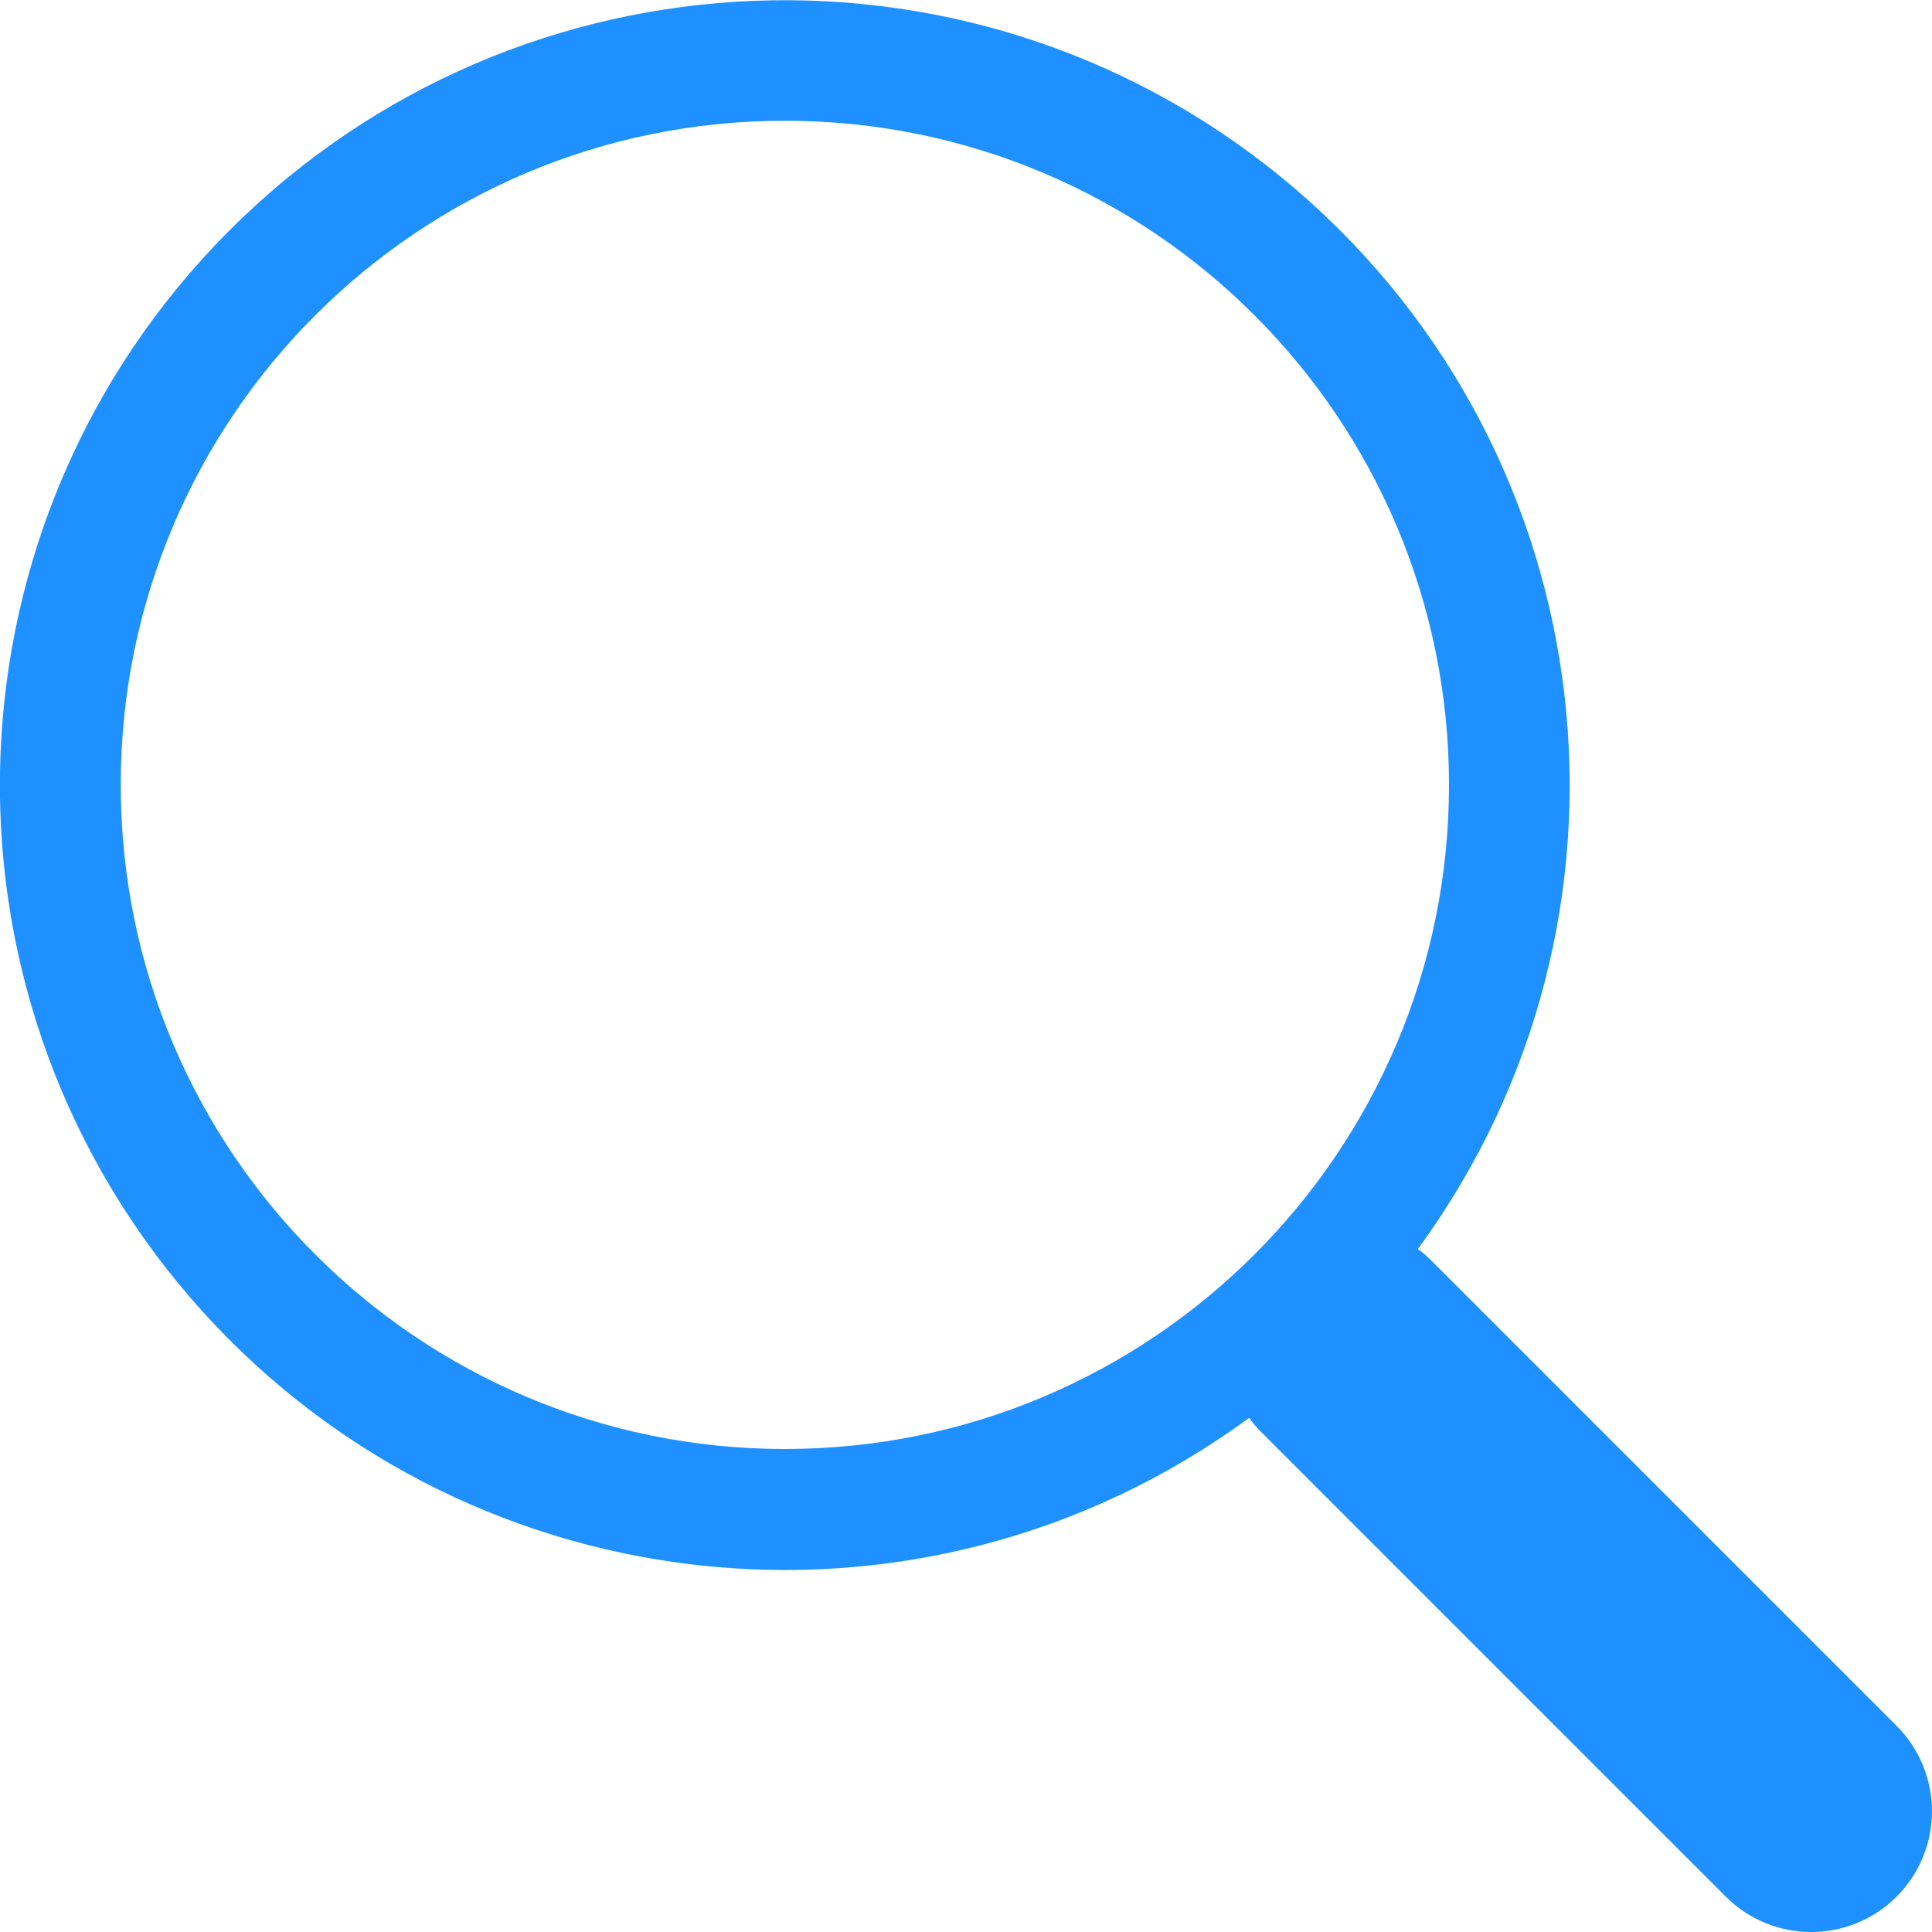
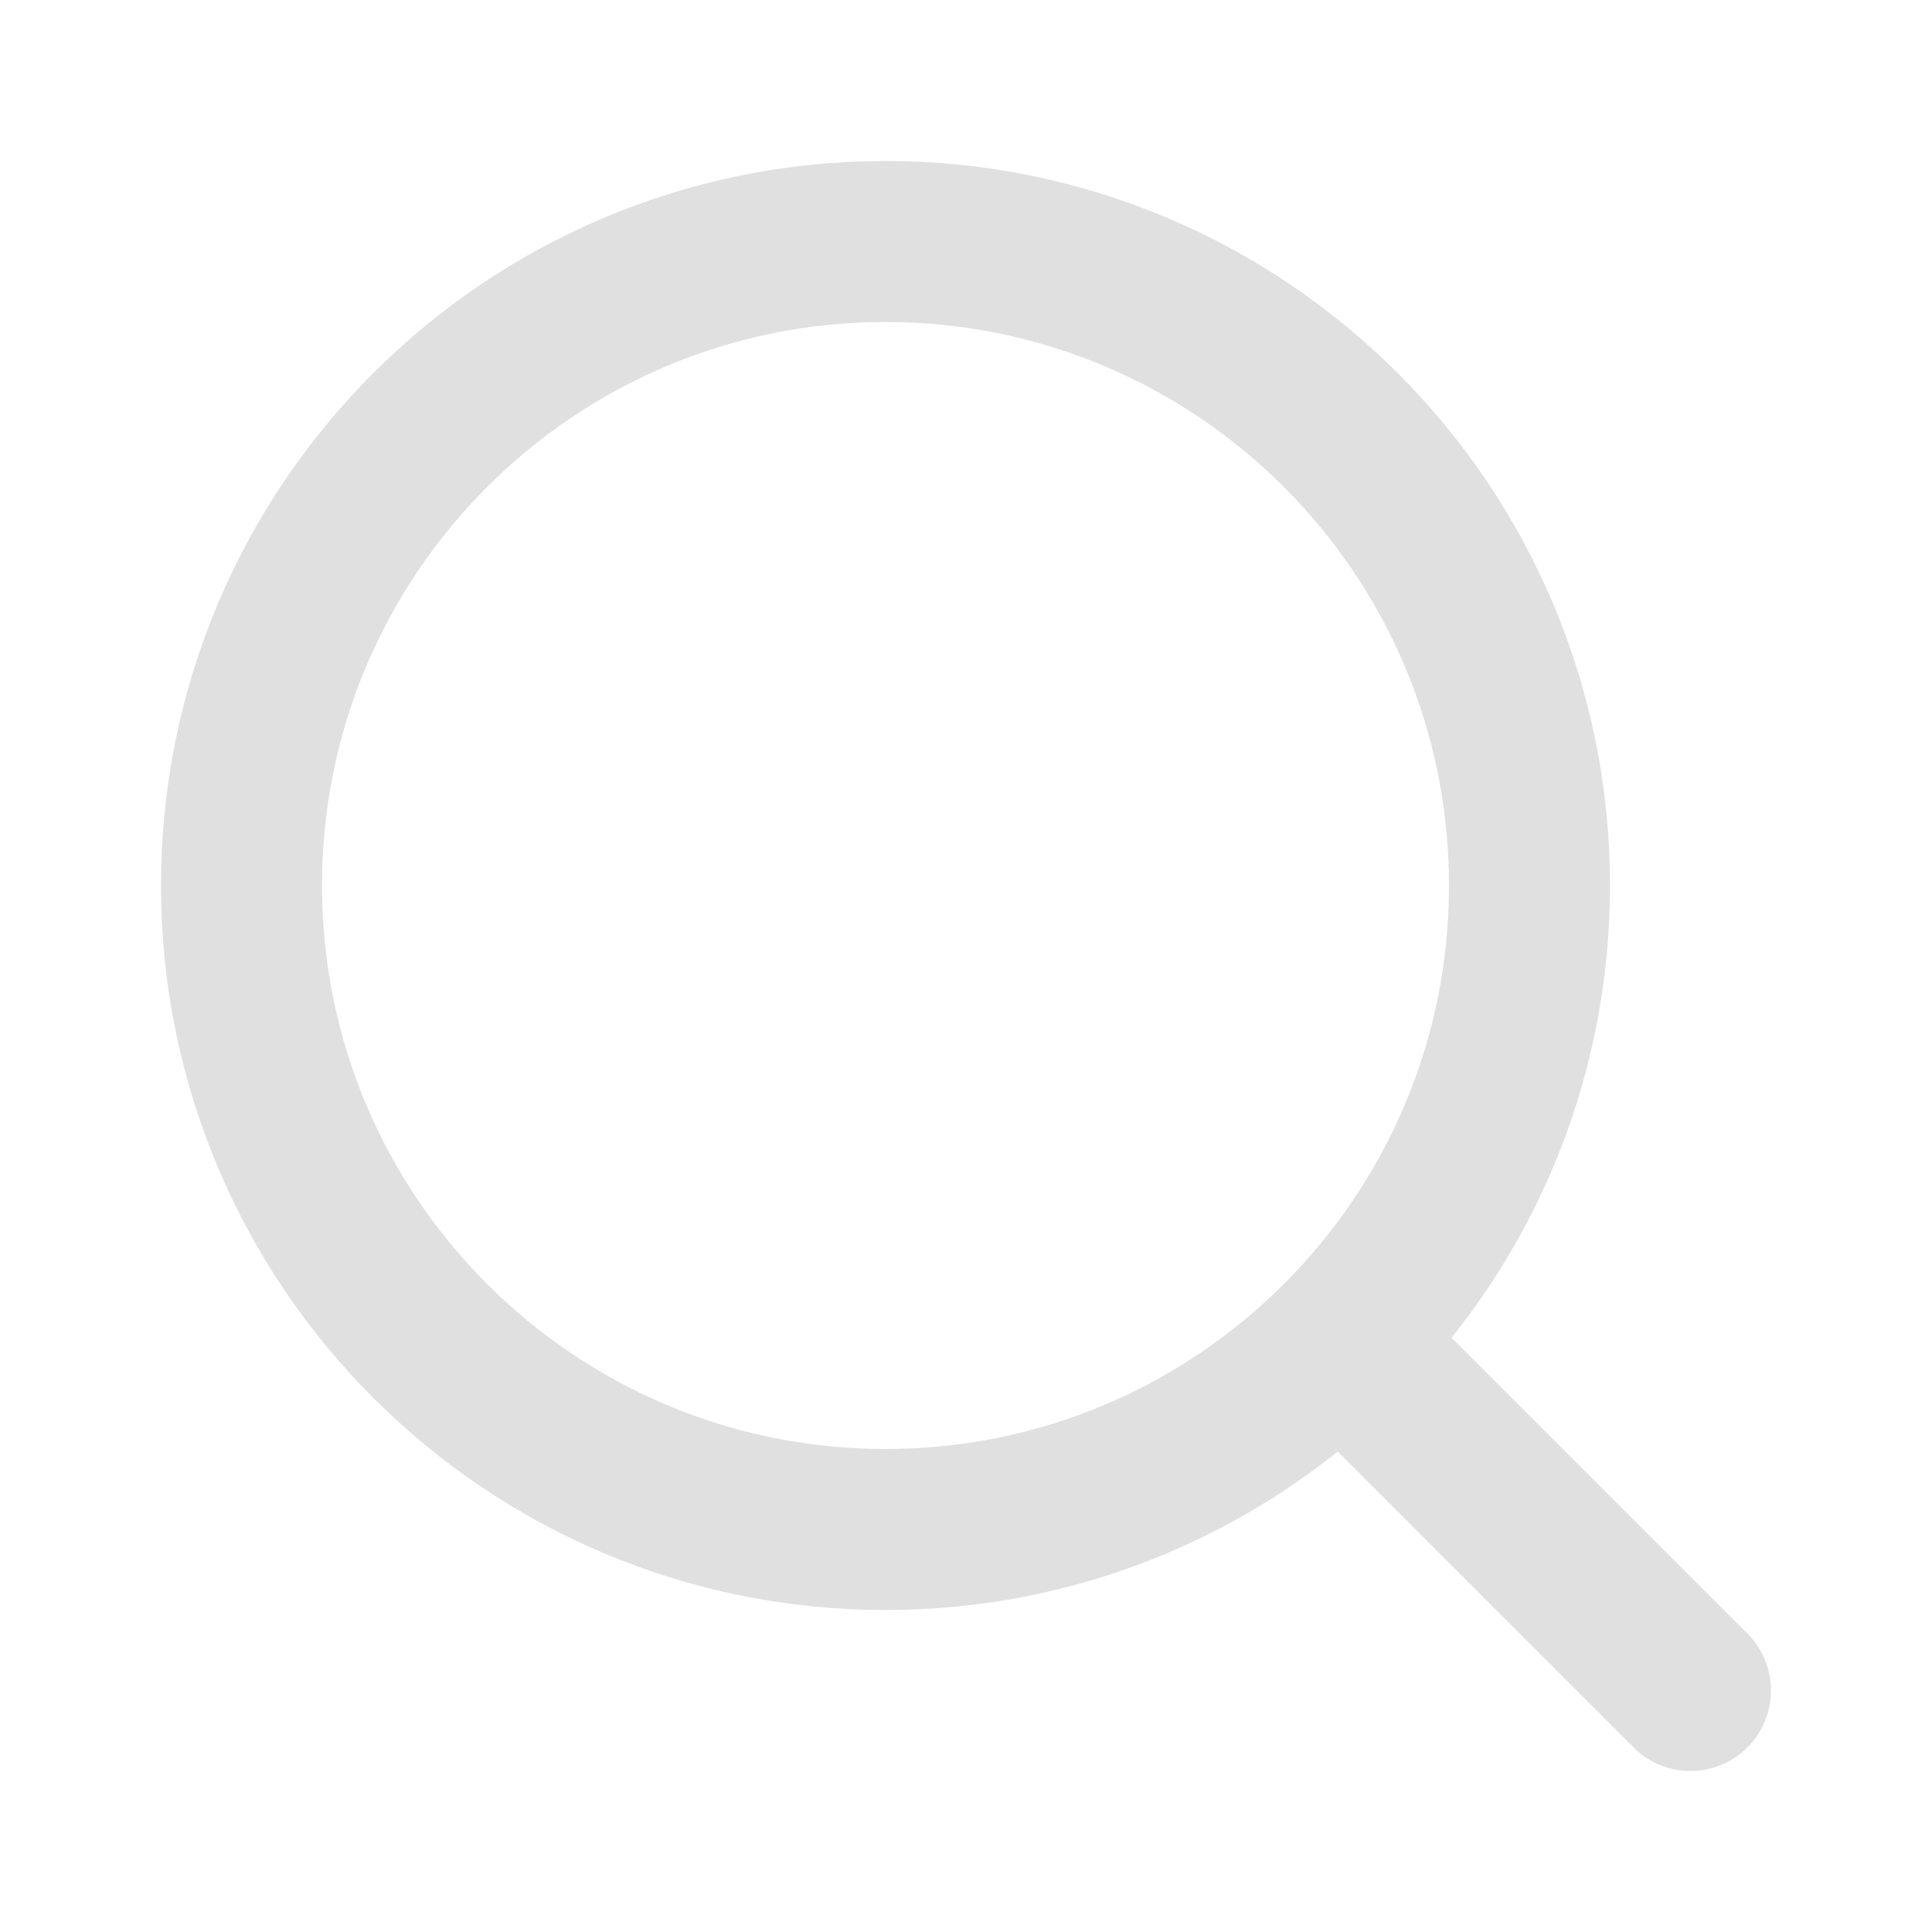
- <svg xmlns="http://www.w3.org/2000/svg" width="512" height="512" data-original="#000000" data-old_color="#000000" fill="#1E90FF" class="bi bi-search" viewBox="0 0 16 16">
-   <path d="M11.742 10.344a6.5 6.5 0 1 0-1.397 1.398h-.001q.044.06.098.115l3.85 3.85a1 1 0 0 0 1.415-1.414l-3.85-3.85a1 1 0 0 0-.115-.1zM12 6.5a5.5 5.5 0 1 1-11 0 5.5 5.5 0 0 1 11 0" />
+ <svg xmlns="http://www.w3.org/2000/svg" width="24" height="24" viewBox="0 0 24 24" fill="none" stroke="#E0E0E0" stroke-width="2" stroke-linecap="round" stroke-linejoin="round">
+   <path d="m21 21-4.34-4.34" />
+   <circle cx="11" cy="11" r="8" />
</svg>
